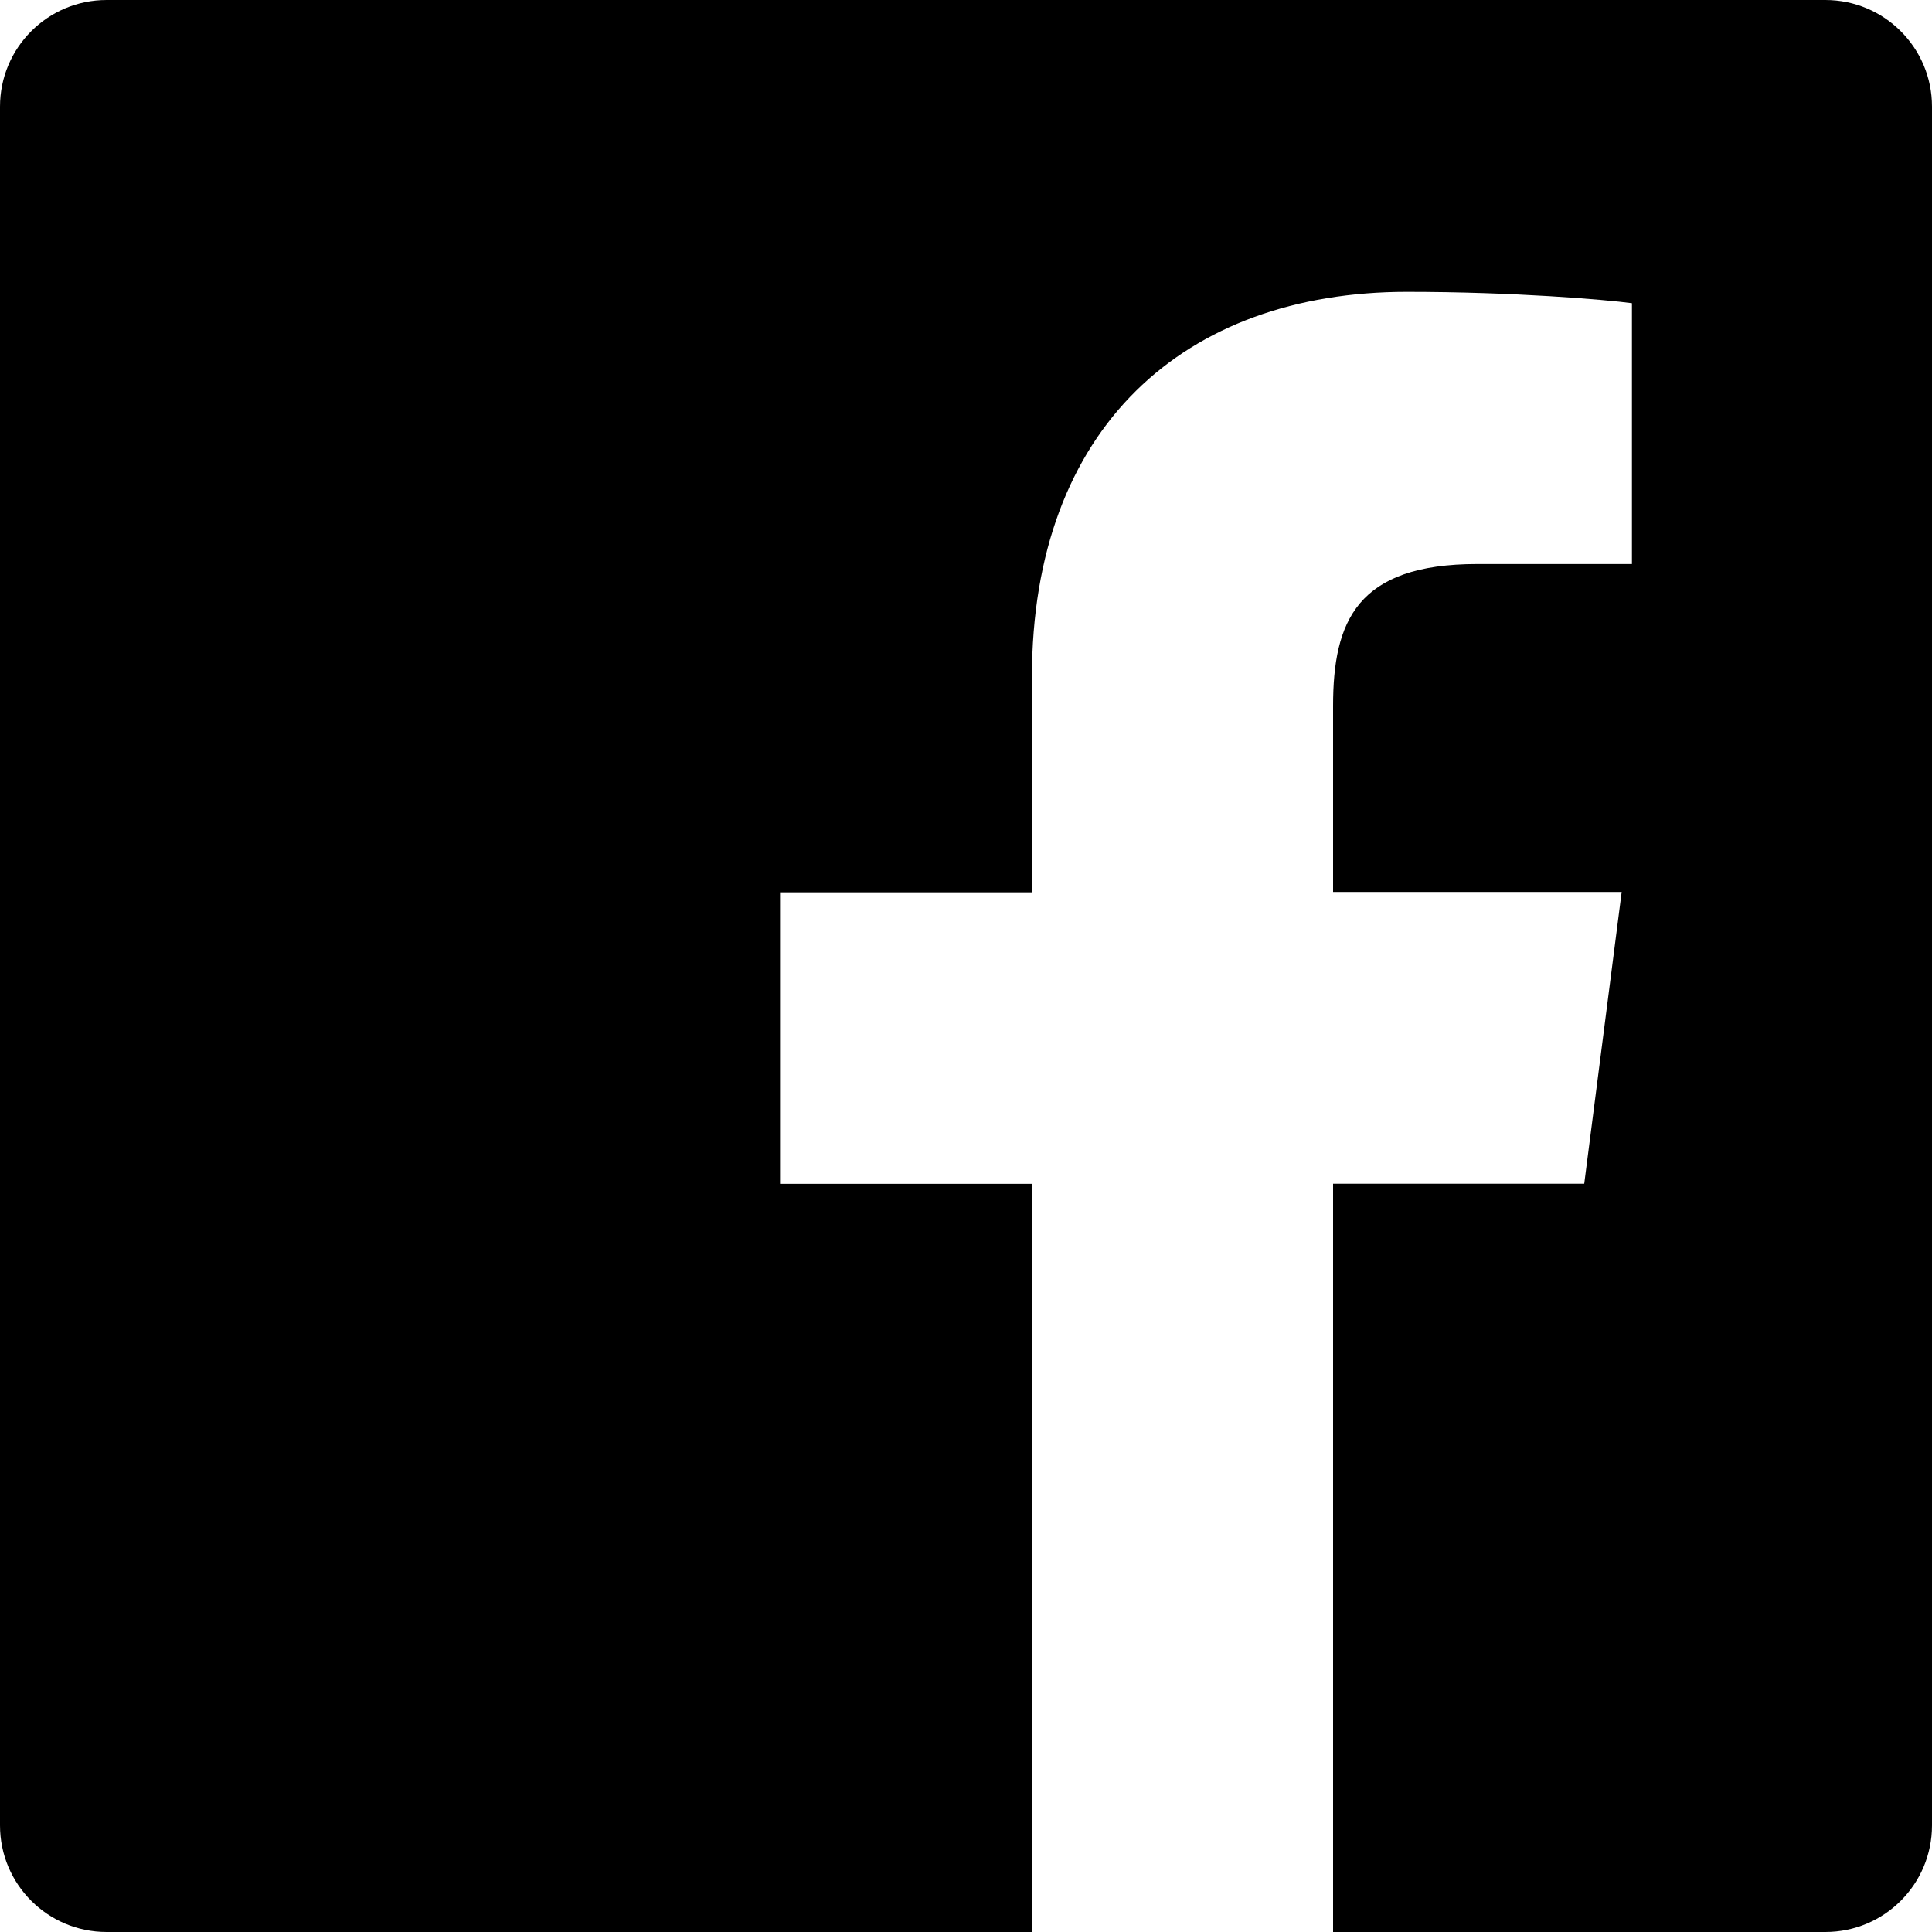
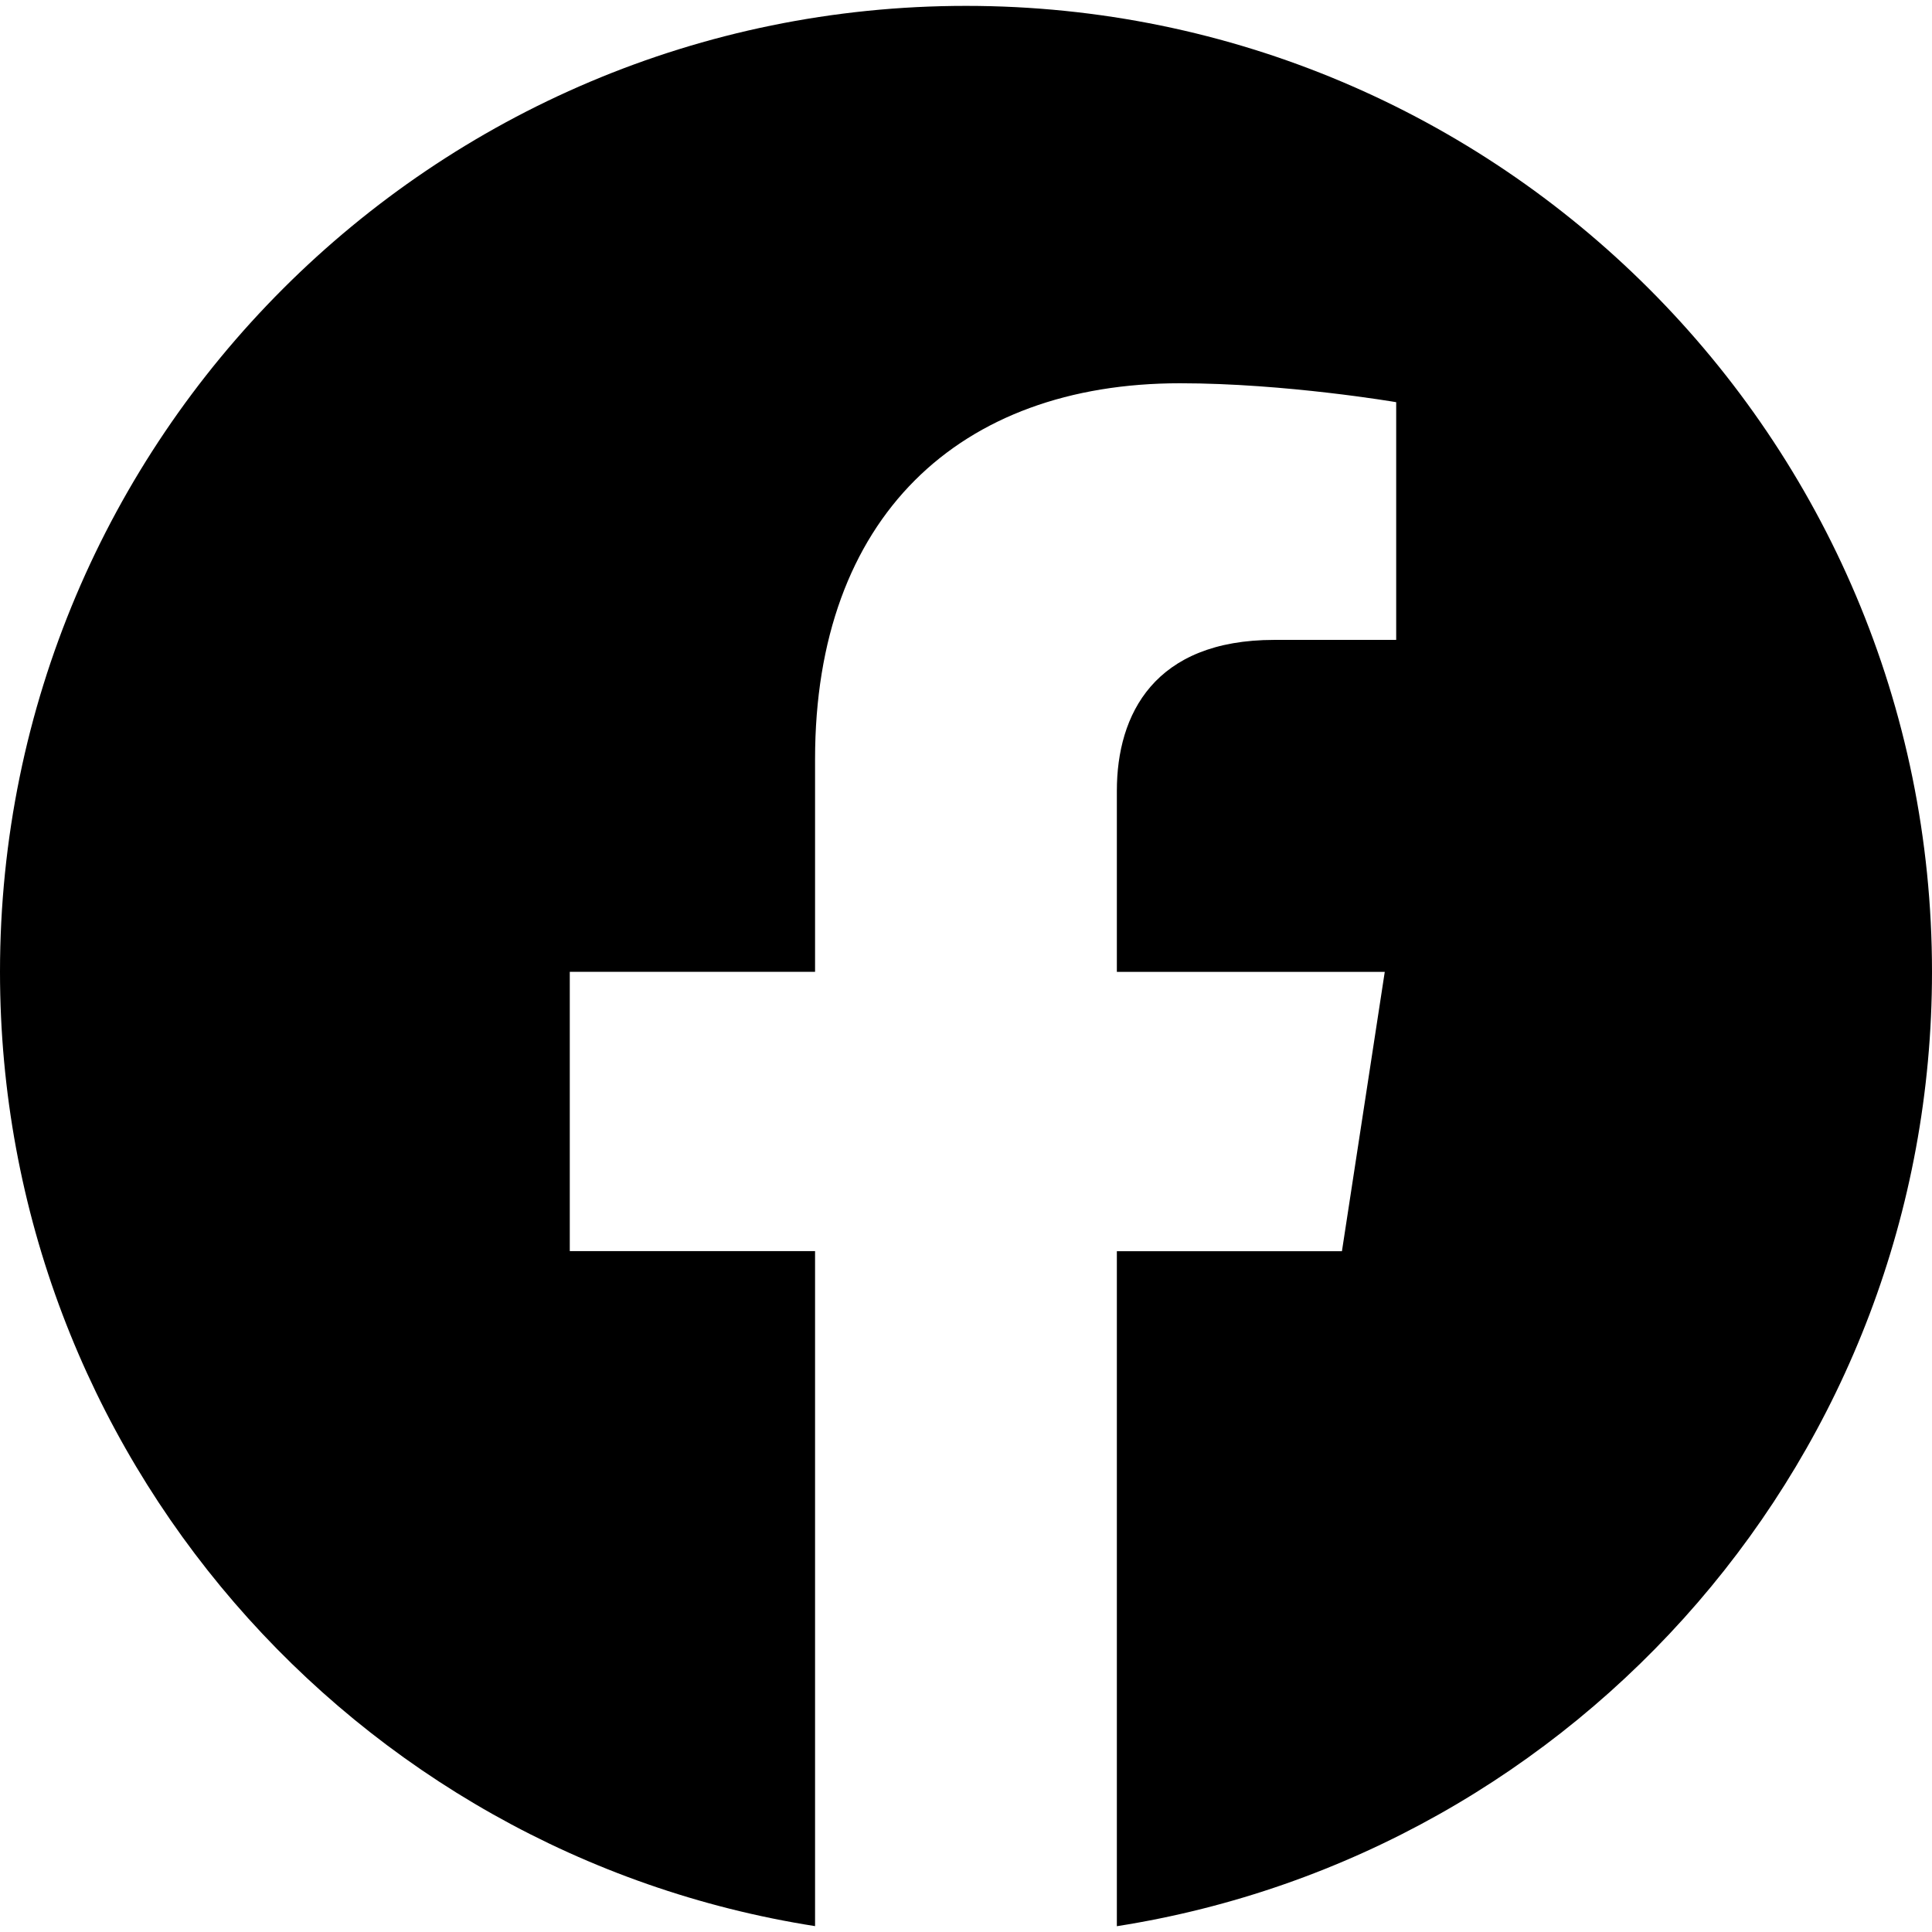
- <svg xmlns="http://www.w3.org/2000/svg" viewBox="0 0 16 16" fill-rule="evenodd" clip-rule="evenodd" stroke-linejoin="round" stroke-miterlimit="1.414">
-   <path d="M15.117 0H.883C.395 0 0 .395 0 .883v14.234c0 .488.395.883.883.883h7.663V9.804H6.46V7.39h2.086V5.607c0-2.066 1.262-3.19 3.106-3.19.883 0 1.642.064 1.863.094v2.16h-1.28c-1 0-1.195.476-1.195 1.176v1.54h2.39l-.31 2.416h-2.08V16h4.077c.488 0 .883-.395.883-.883V.883C16 .395 15.605 0 15.117 0" fill-rule="nonzero" />
+ <svg xmlns="http://www.w3.org/2000/svg" role="img" viewBox="0 0 24 24">
+   <path d="M24 12.073c0-6.627-5.373-12-12-12s-12 5.373-12 12c0 5.99 4.388 10.954 10.125 11.854v-8.385H7.078v-3.47h3.047V9.43c0-3.007 1.792-4.669 4.533-4.669 1.312 0 2.686.235 2.686.235v2.953H15.83c-1.491 0-1.956.925-1.956 1.874v2.25h3.328l-.532 3.47h-2.796v8.385C19.612 23.027 24 18.062 24 12.073z" />
</svg>
